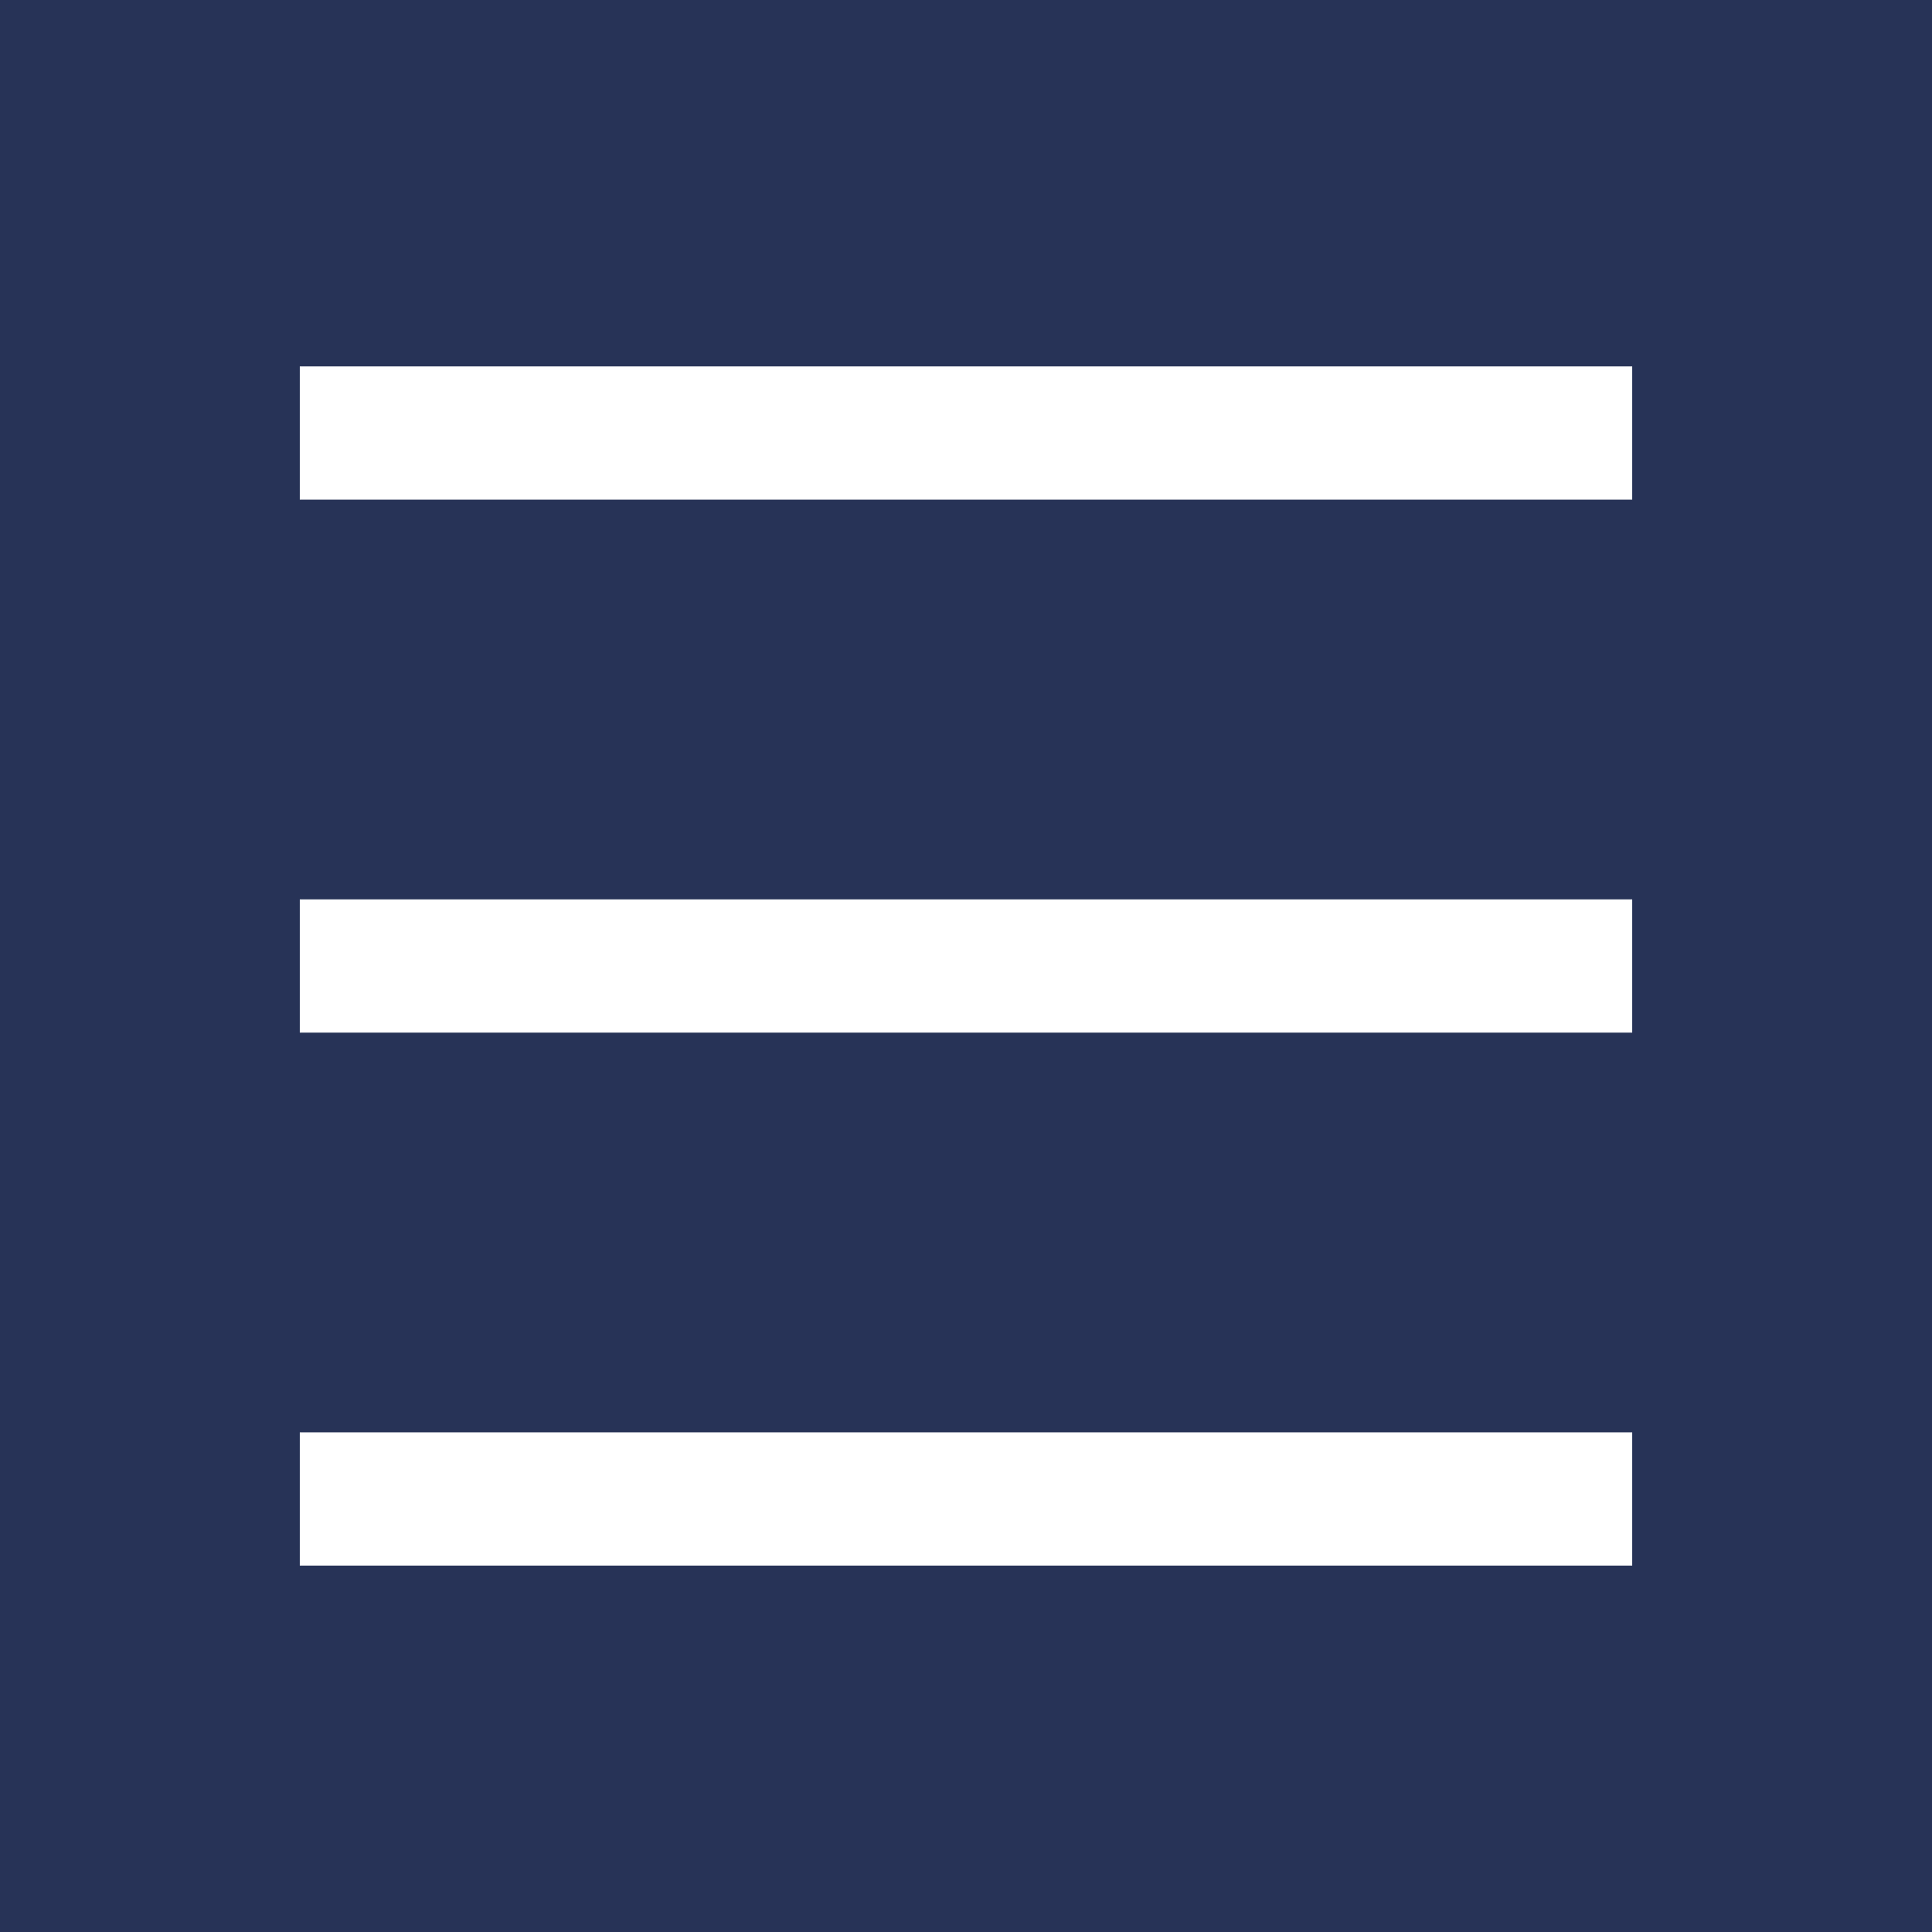
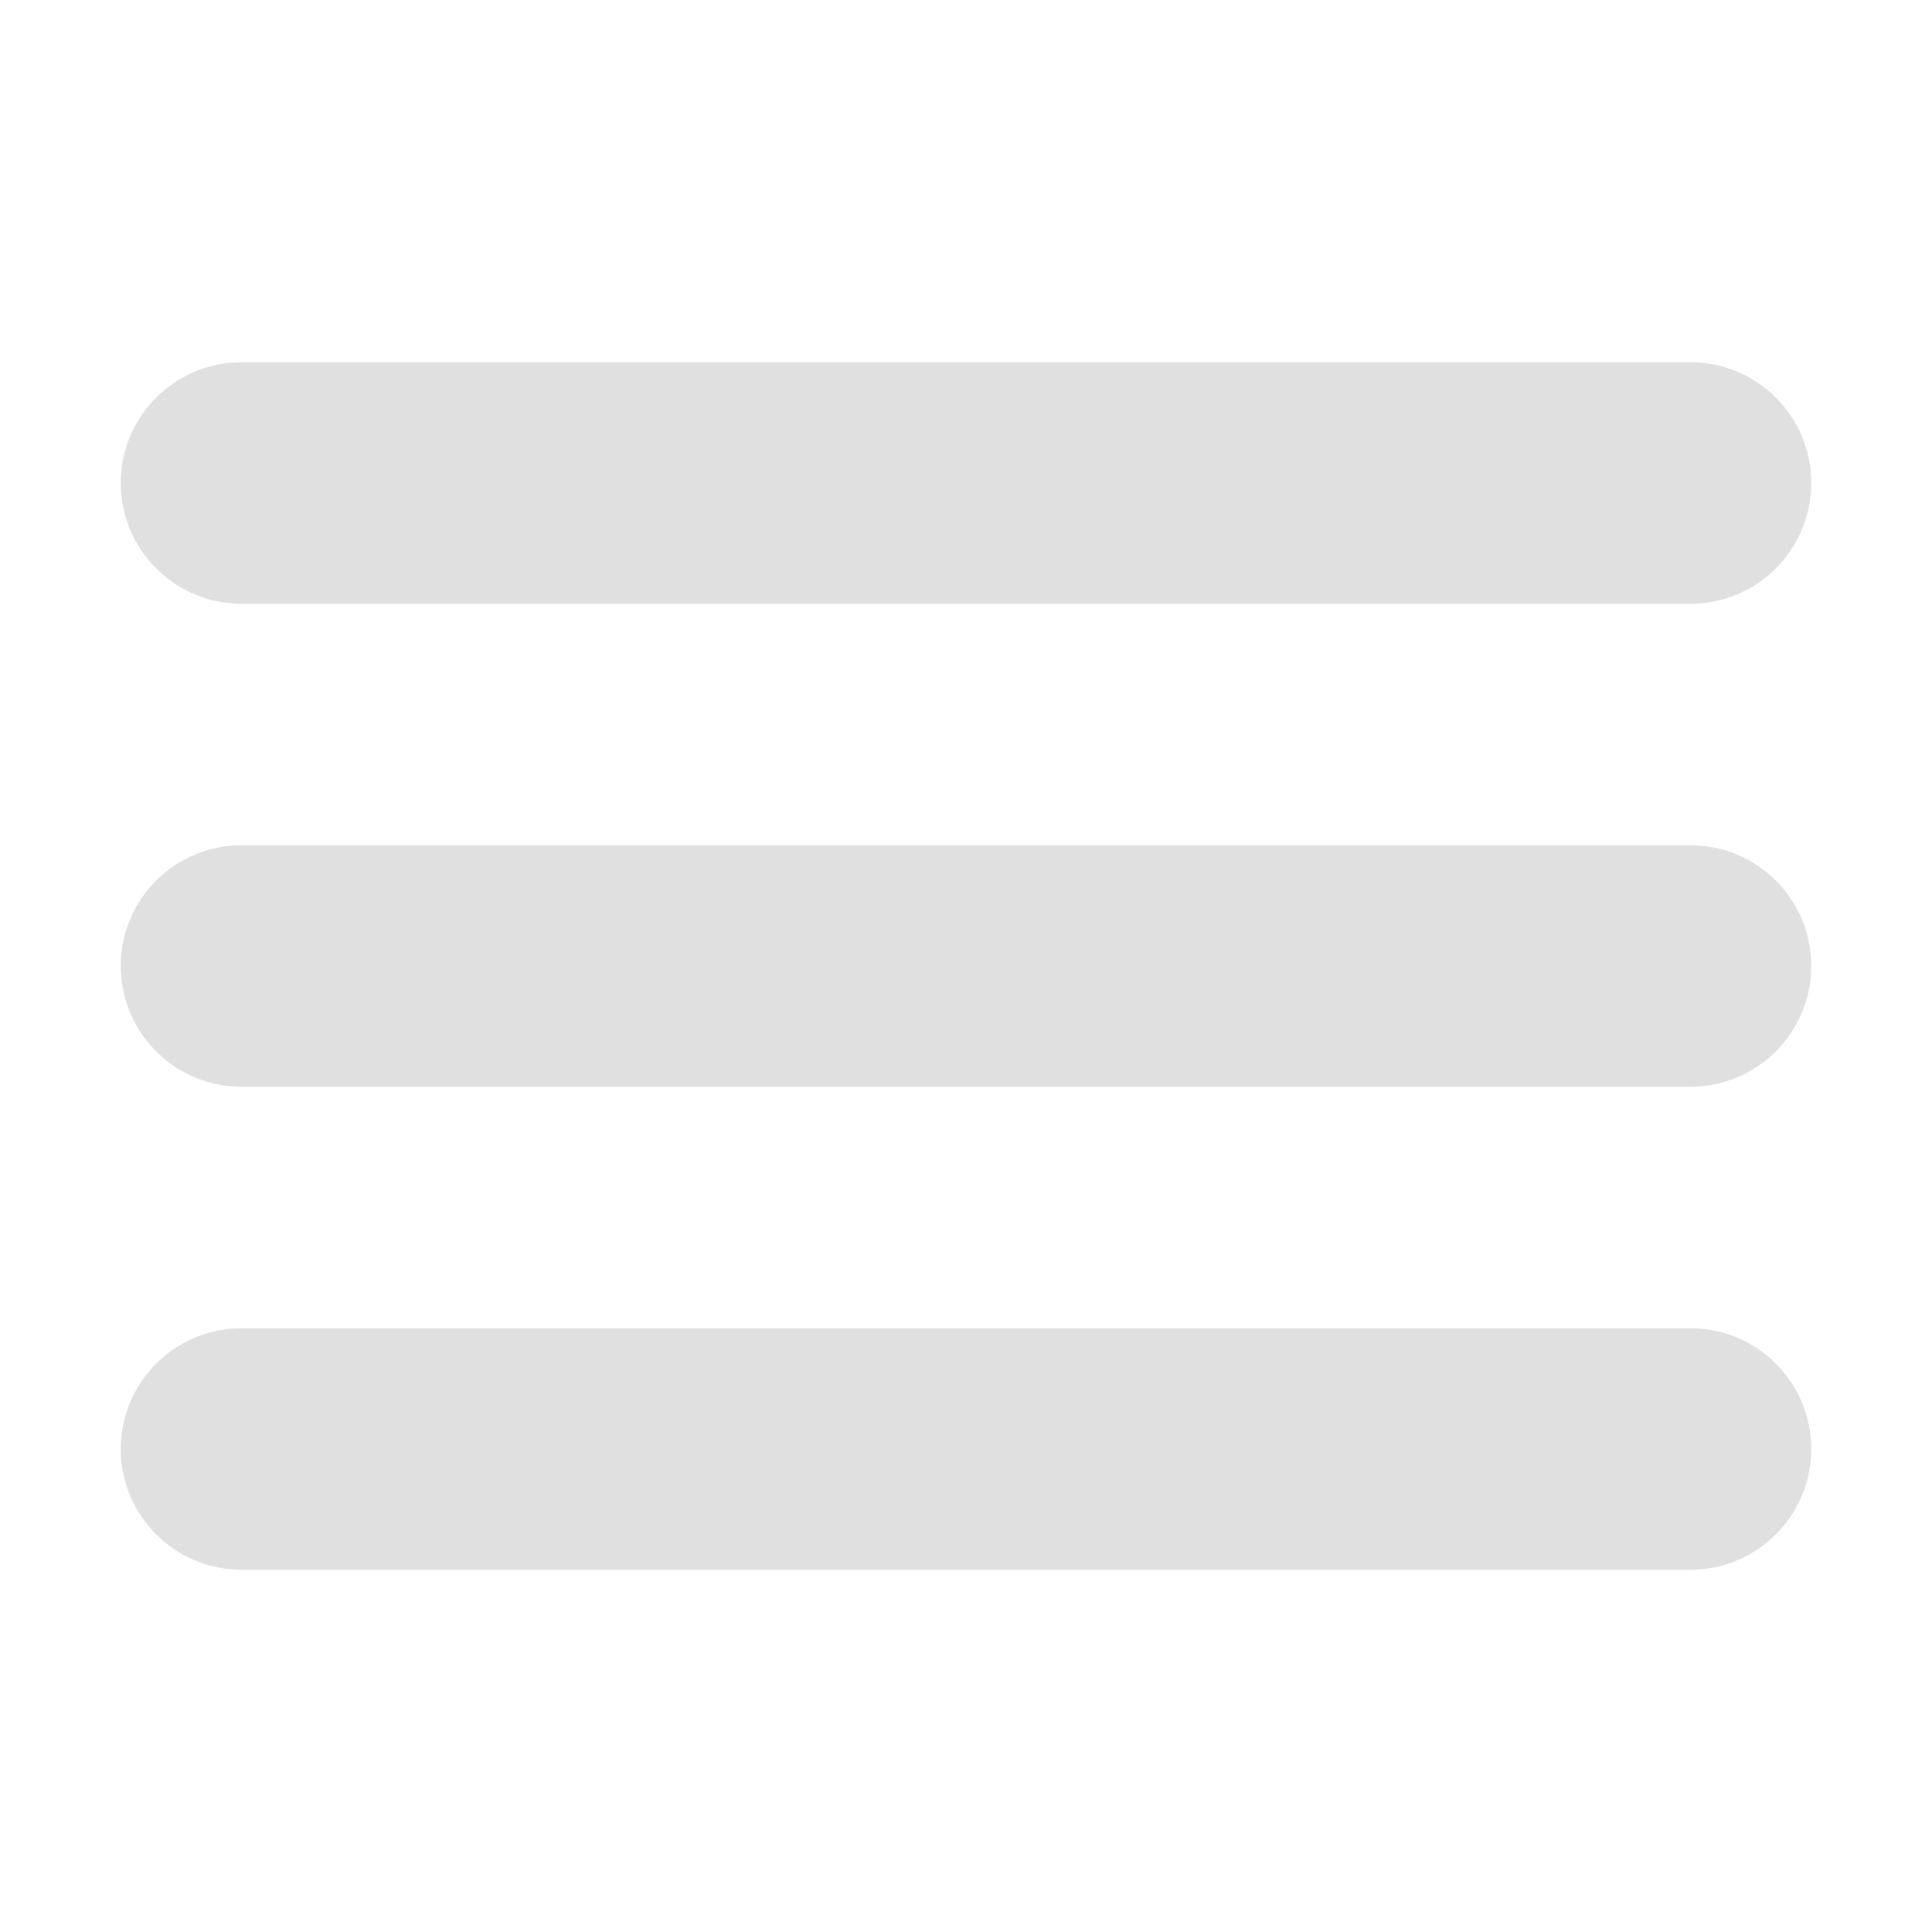
- <svg xmlns="http://www.w3.org/2000/svg" version="1.1" id="Capa_1" x="0px" y="0px" viewBox="0 0 58 58" style="enable-background:new 0 0 58 58;" xml:space="preserve" width="512px" height="512px">
-   <path d="M0,0v58h58V0H0z M49,47H9v-4h40V47z M49,31H9v-4h40V31z M49,15H9v-4h40V15z" fill="#273357" />
+ <svg xmlns="http://www.w3.org/2000/svg" width="32" height="32">
  <g>
- </g>
+     <rect fill="none" id="canvas_background" height="402" width="582" y="-1" x="-1" />
+   </g>
  <g>
- </g>
-   <g>
- </g>
-   <g>
- </g>
-   <g>
- </g>
-   <g>
- </g>
-   <g>
- </g>
-   <g>
- </g>
-   <g>
- </g>
-   <g>
- </g>
-   <g>
- </g>
-   <g>
- </g>
-   <g>
- </g>
-   <g>
- </g>
-   <g>
- </g>
+     <path fill="#e0e0e0" id="svg_1" d="m4,10l24,0c1.104,0 2,-0.896 2,-2s-0.896,-2 -2,-2l-24,0c-1.104,0 -2,0.896 -2,2s0.896,2 2,2zm24,4l-24,0c-1.104,0 -2,0.896 -2,2s0.896,2 2,2l24,0c1.104,0 2,-0.896 2,-2s-0.896,-2 -2,-2zm0,8l-24,0c-1.104,0 -2,0.896 -2,2s0.896,2 2,2l24,0c1.104,0 2,-0.896 2,-2s-0.896,-2 -2,-2z" />
+   </g>
</svg>
